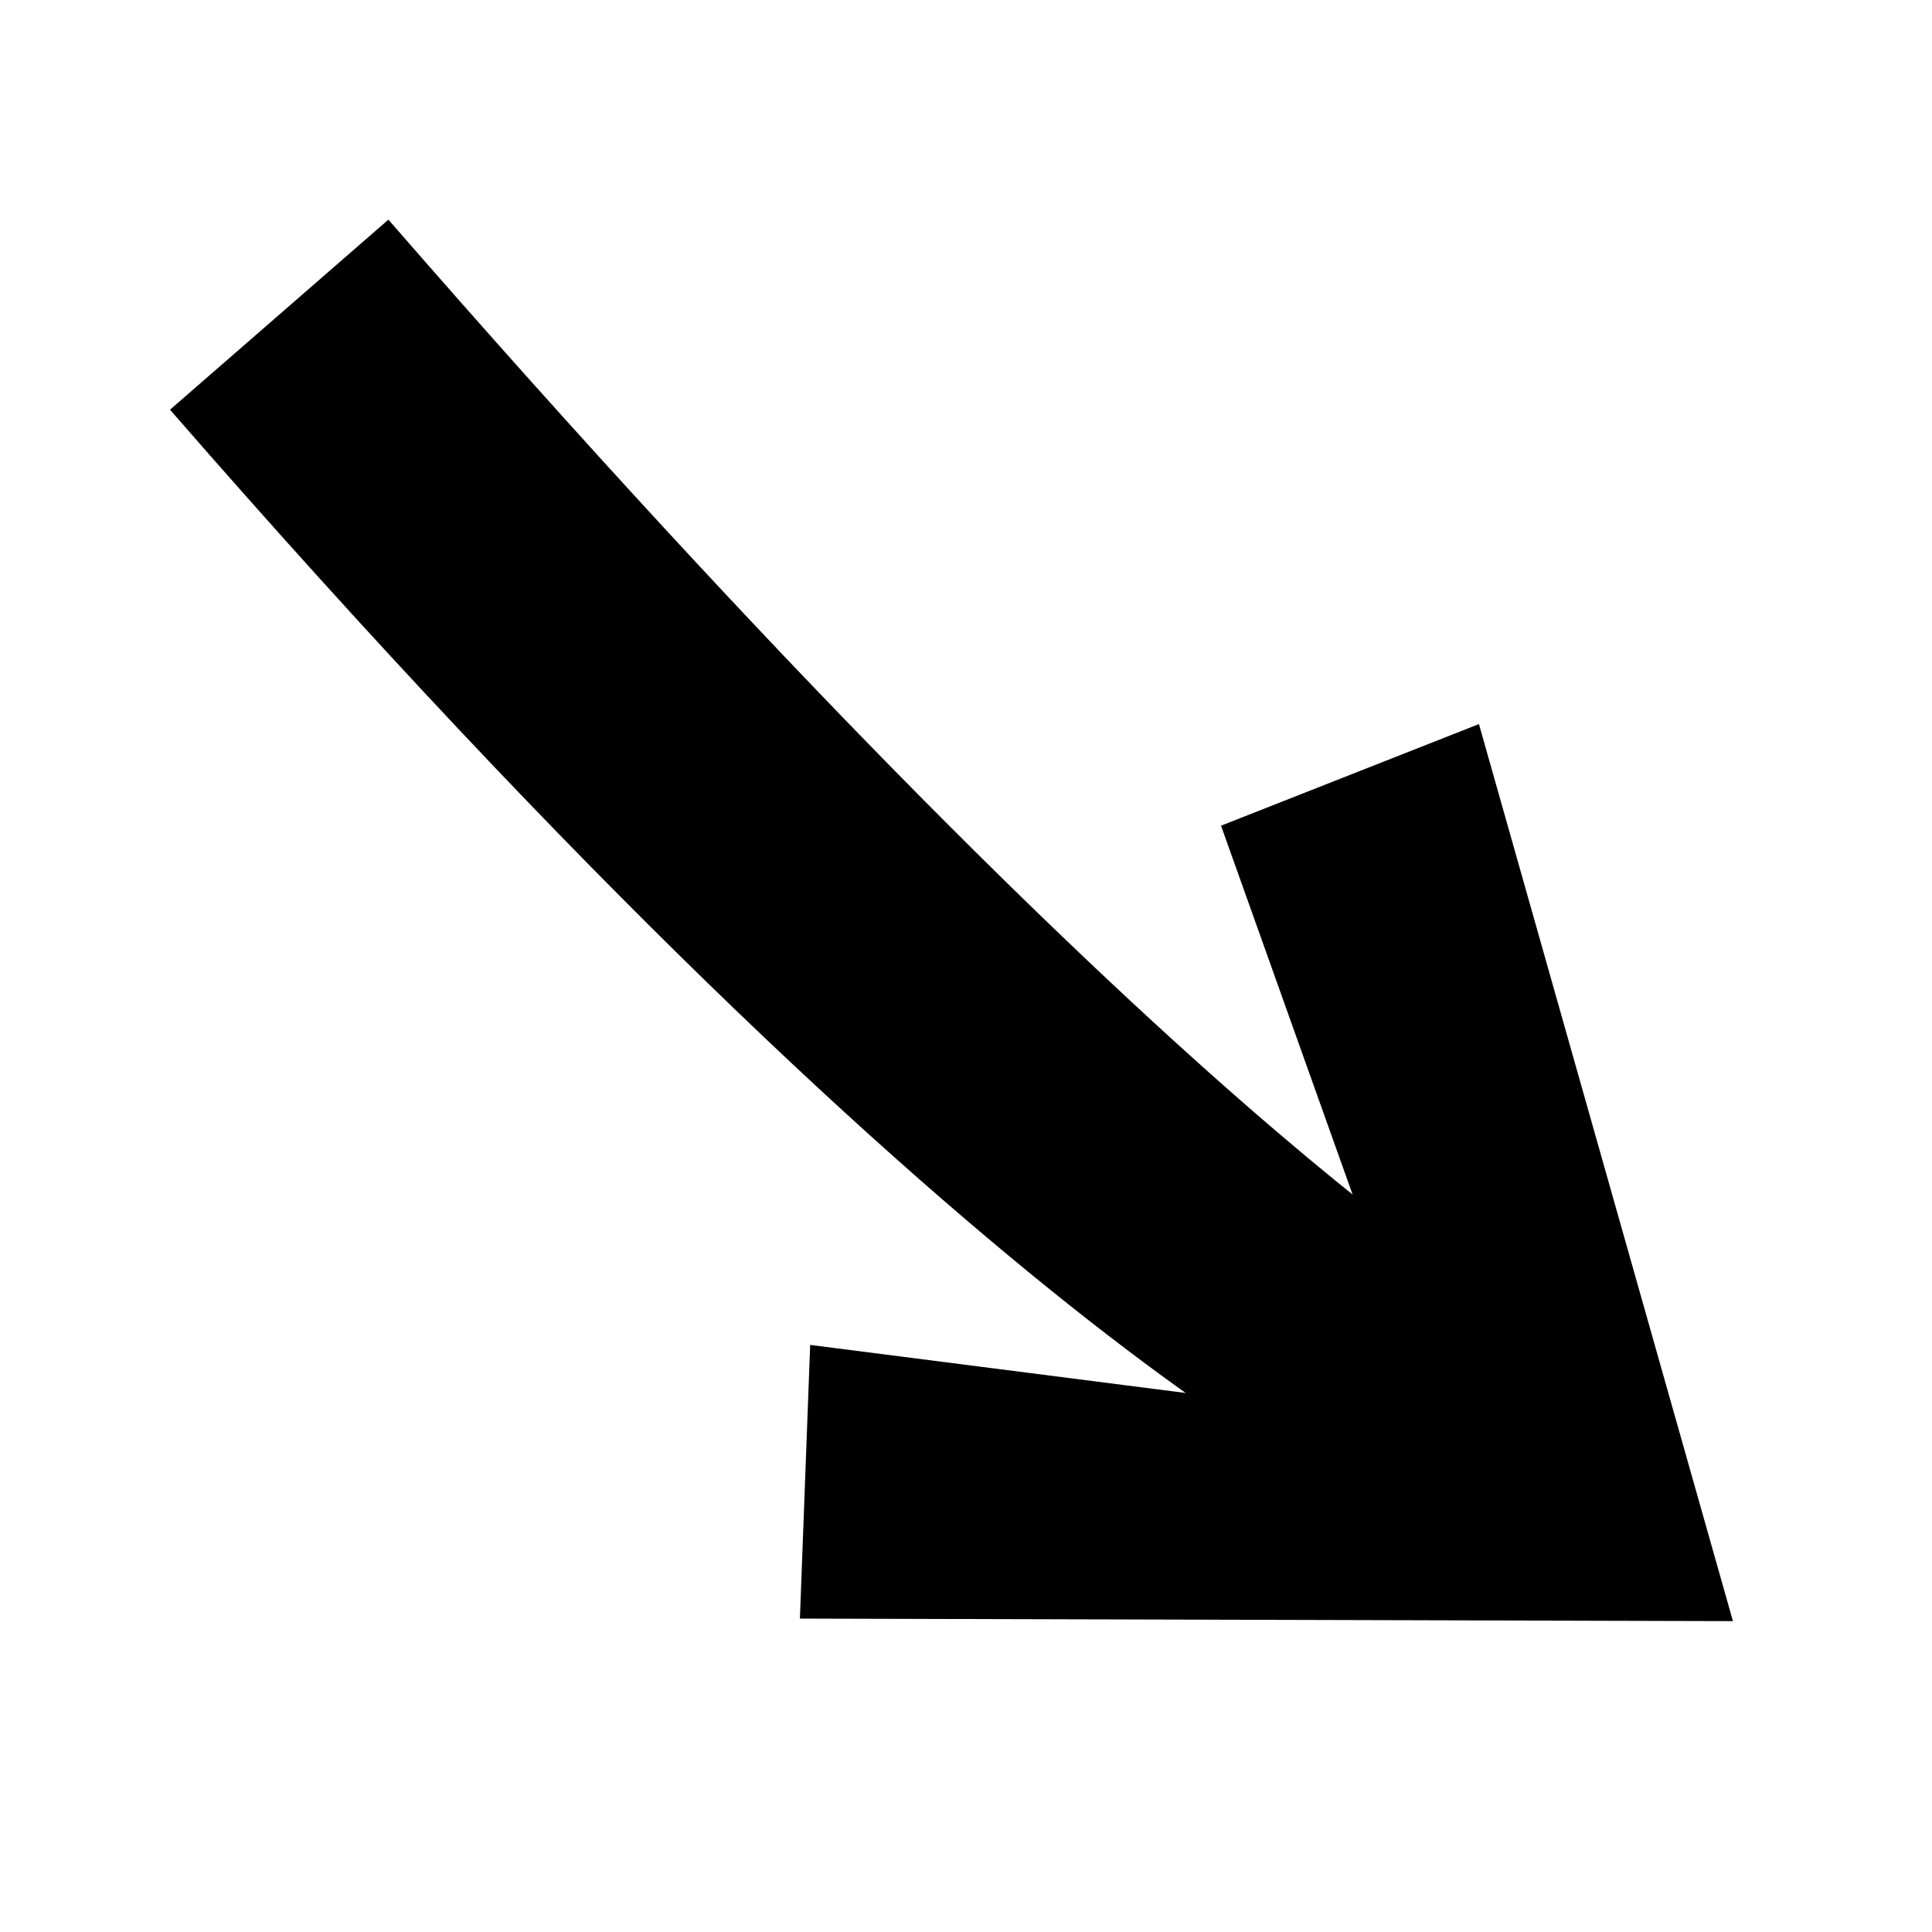
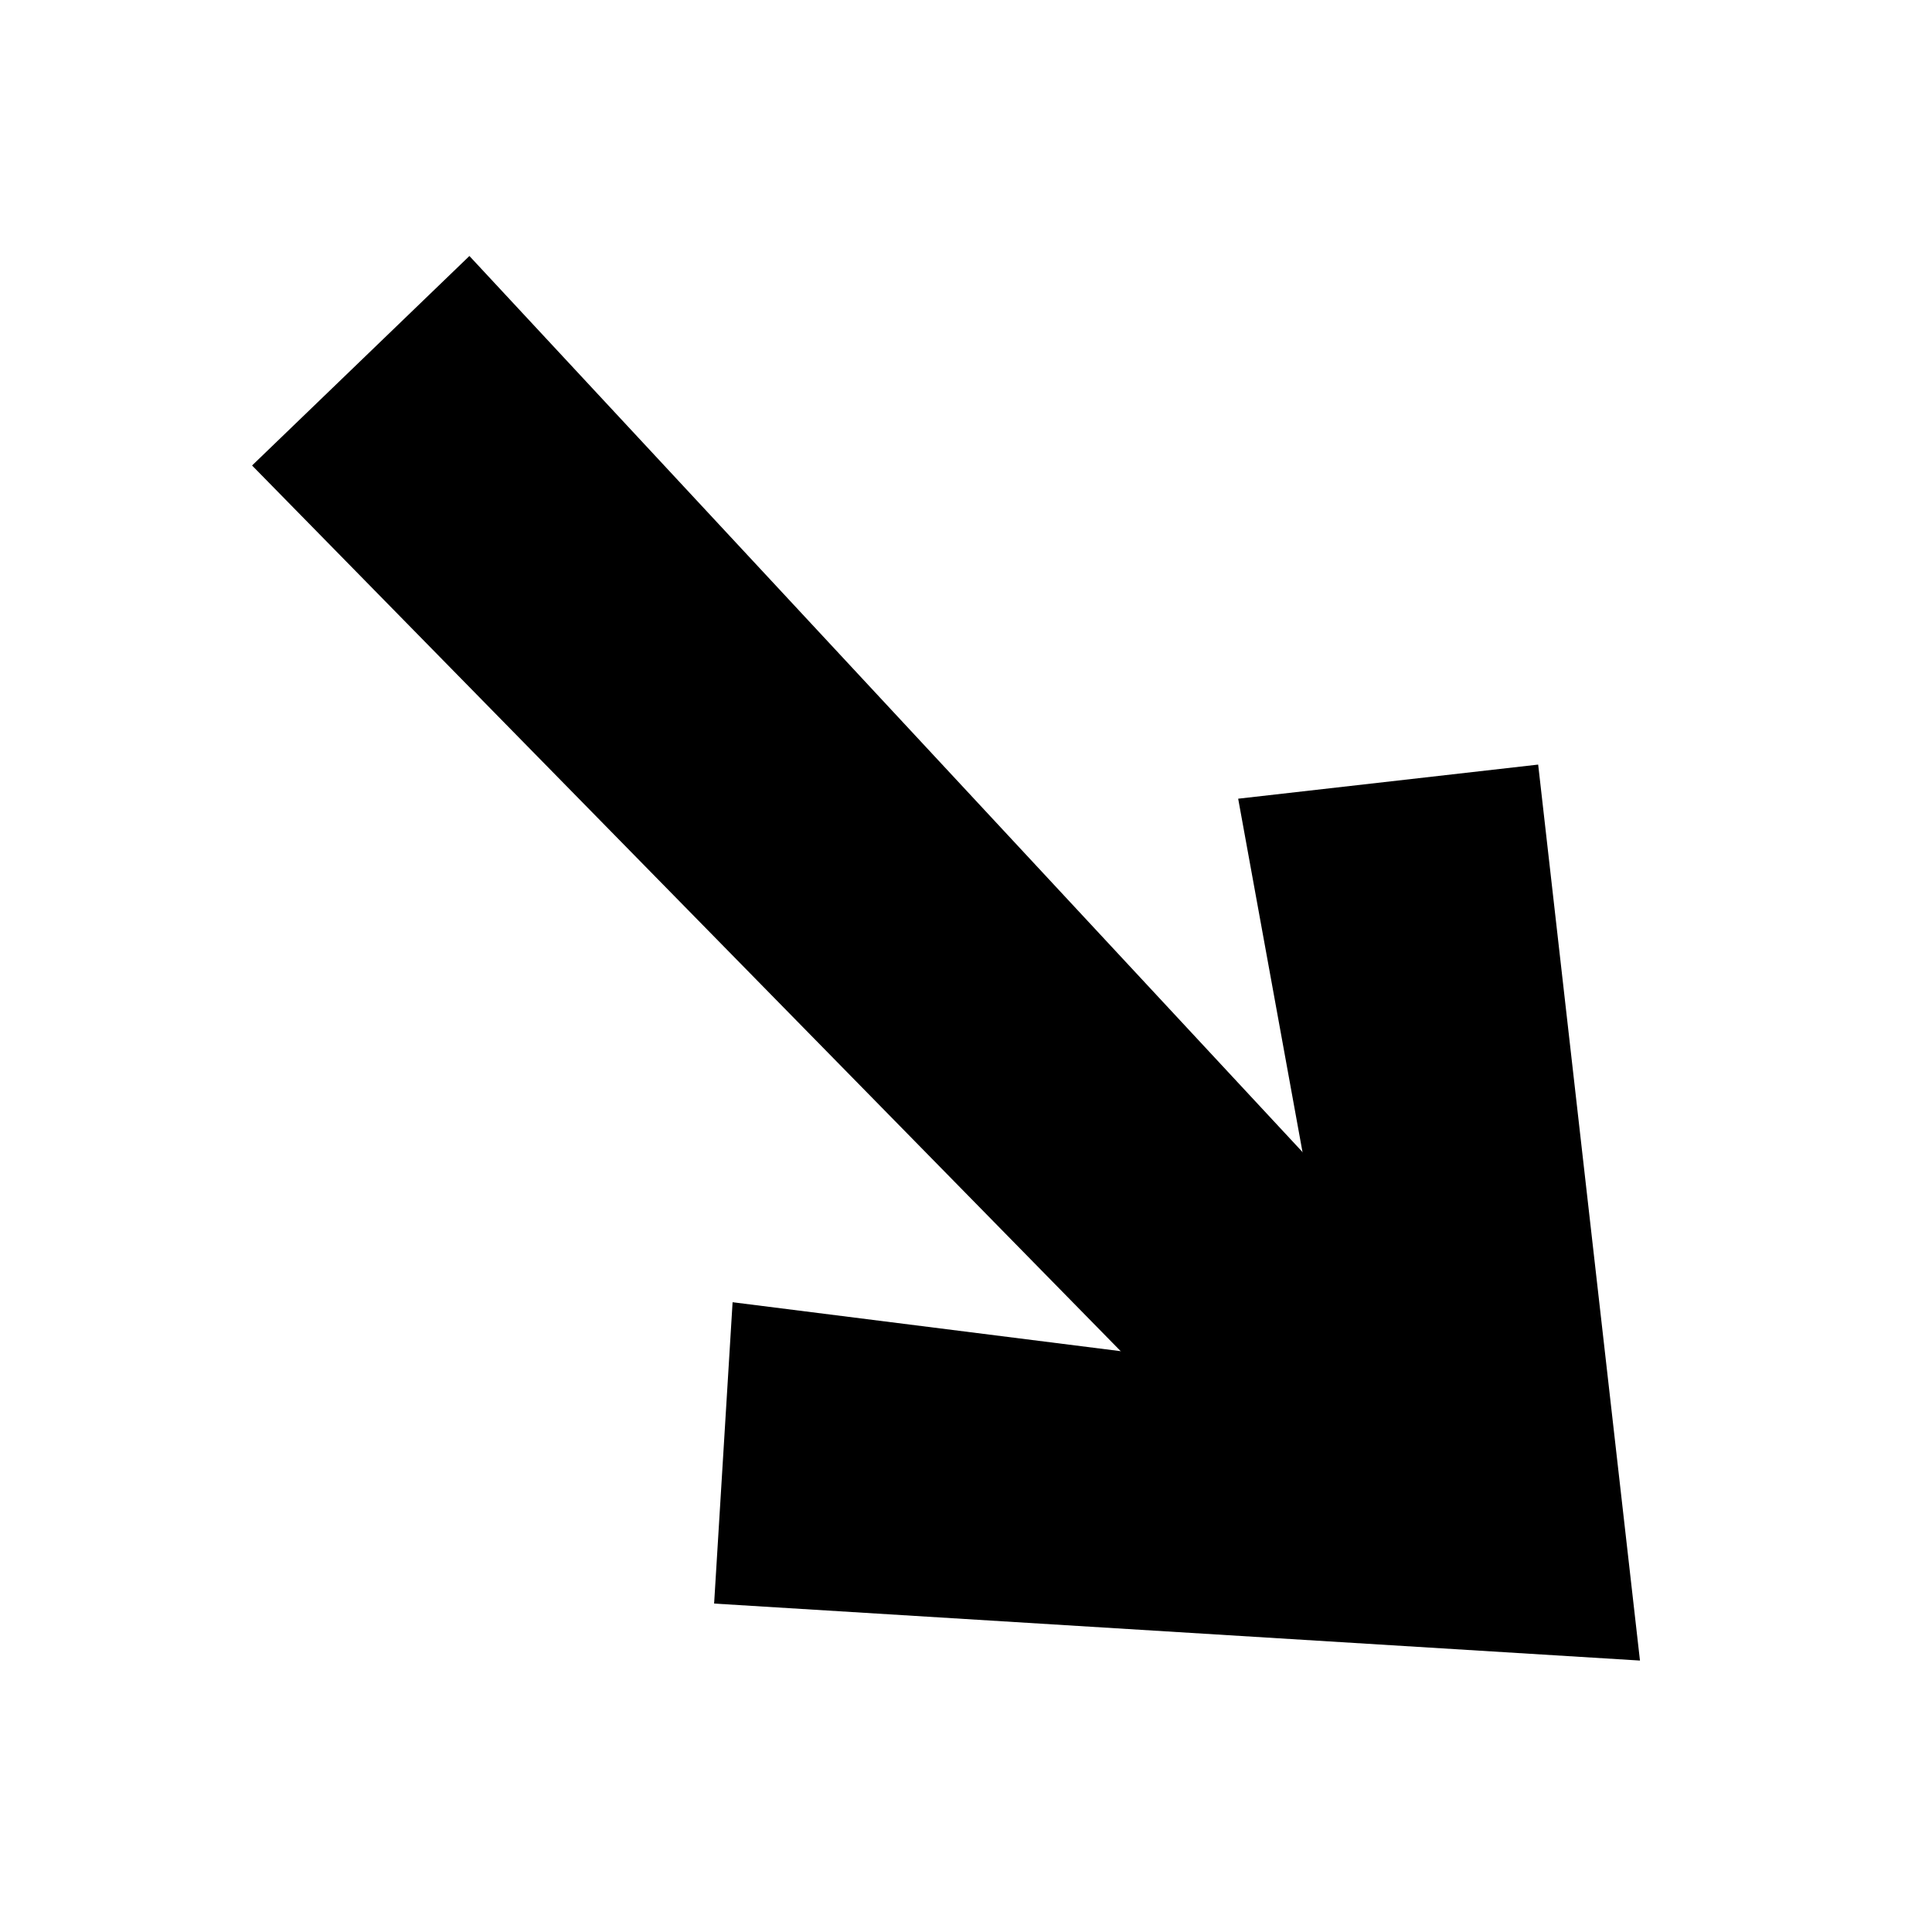
- <svg xmlns="http://www.w3.org/2000/svg" viewBox="0 0 32 32">
-   <path d="M4.628,5.21c13.821,15.882,19.571,18.263,19.571,18.263" />
-   <path d="M23.433,25.321c-.633-.262-6.883-2.755-20.617-18.535l3.617-3.148c13.107,15.062,18.501,17.974,18.557,17.998l-1.558,3.685Z" />
-   <polygon points="28.703 26.851 13.249 26.809 13.419 22.276 23.764 23.6 20.224 13.676 24.496 11.993 28.703 26.851" />
+ <svg xmlns="http://www.w3.org/2000/svg" id="Layer_1" data-name="Layer 1" viewBox="0 0 32 32">
+   <defs>
+     <style>
+       .cls-1 {
+         fill: #000;
+         stroke-width: 0px;
+       }
+     </style>
+   </defs>
+   <polygon class="cls-1" points="21.3 25.171 4.175 7.71 7.775 4.24 24.43 22.154 21.3 25.171" />
+   <polygon class="cls-1" points="27.163 27.504 11.828 26.56 12.134 21.569 22.259 22.846 20.508 13.229 25.477 12.664 27.163 27.504" />
</svg>
